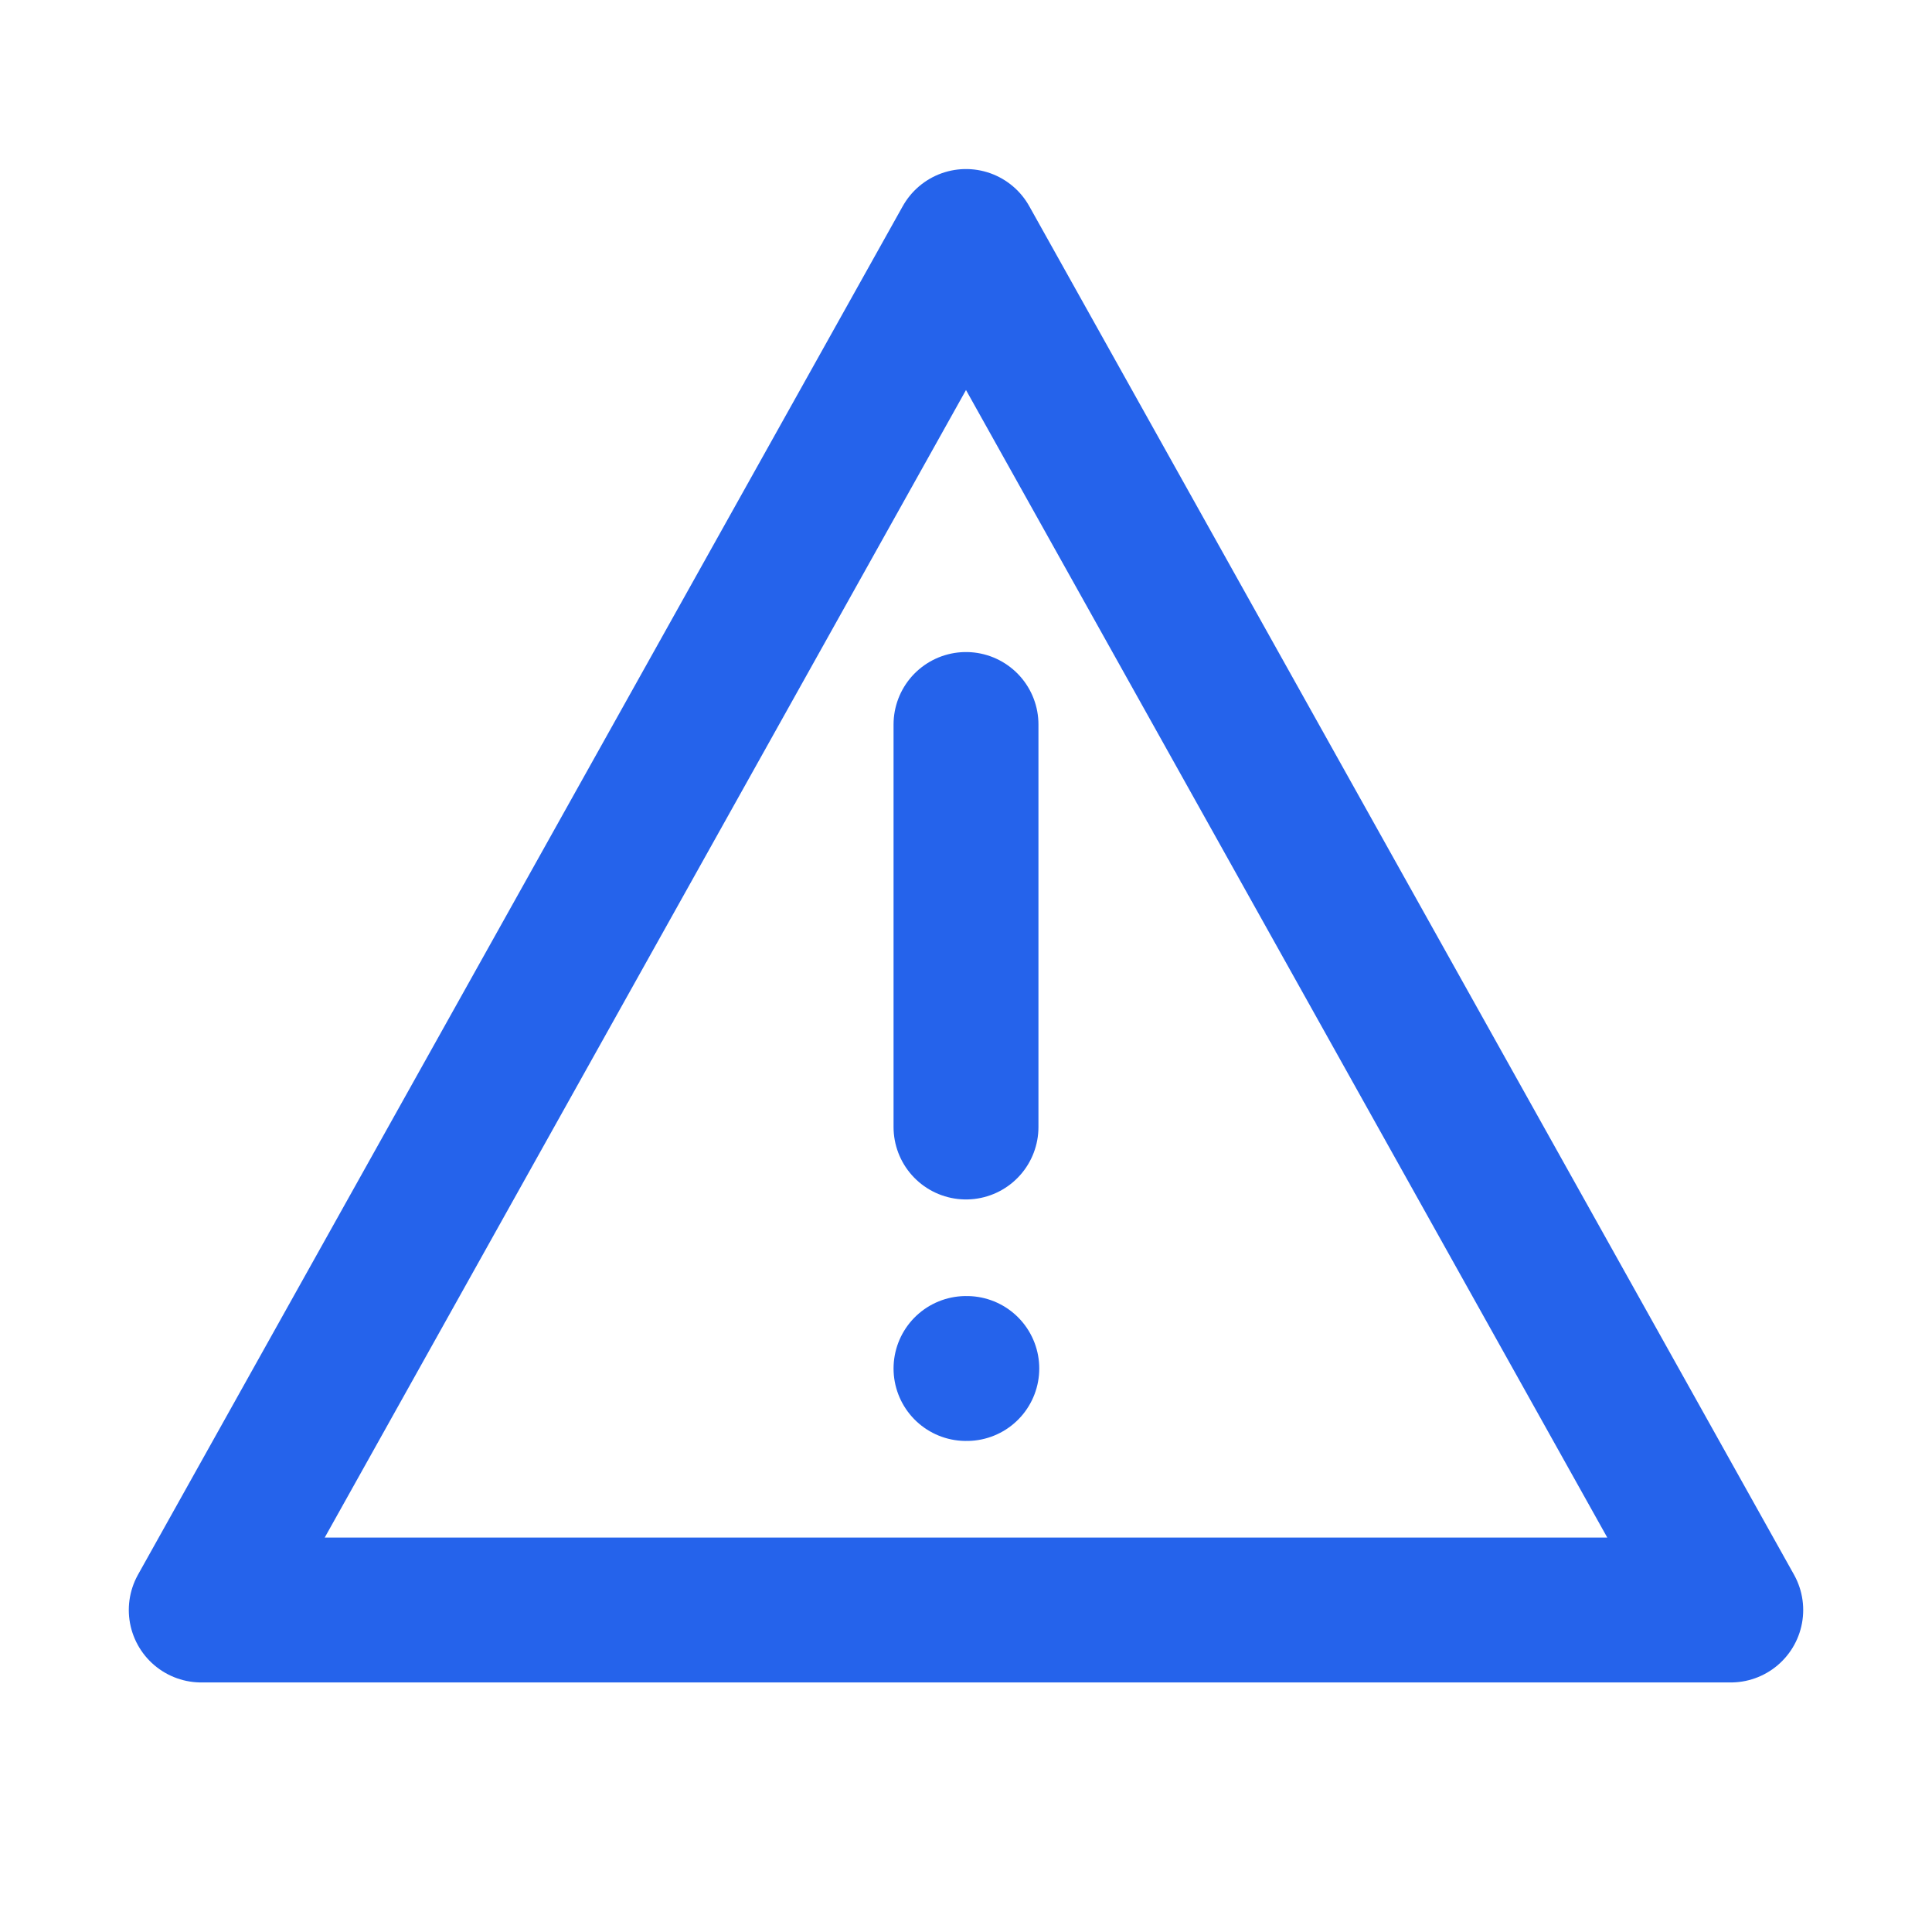
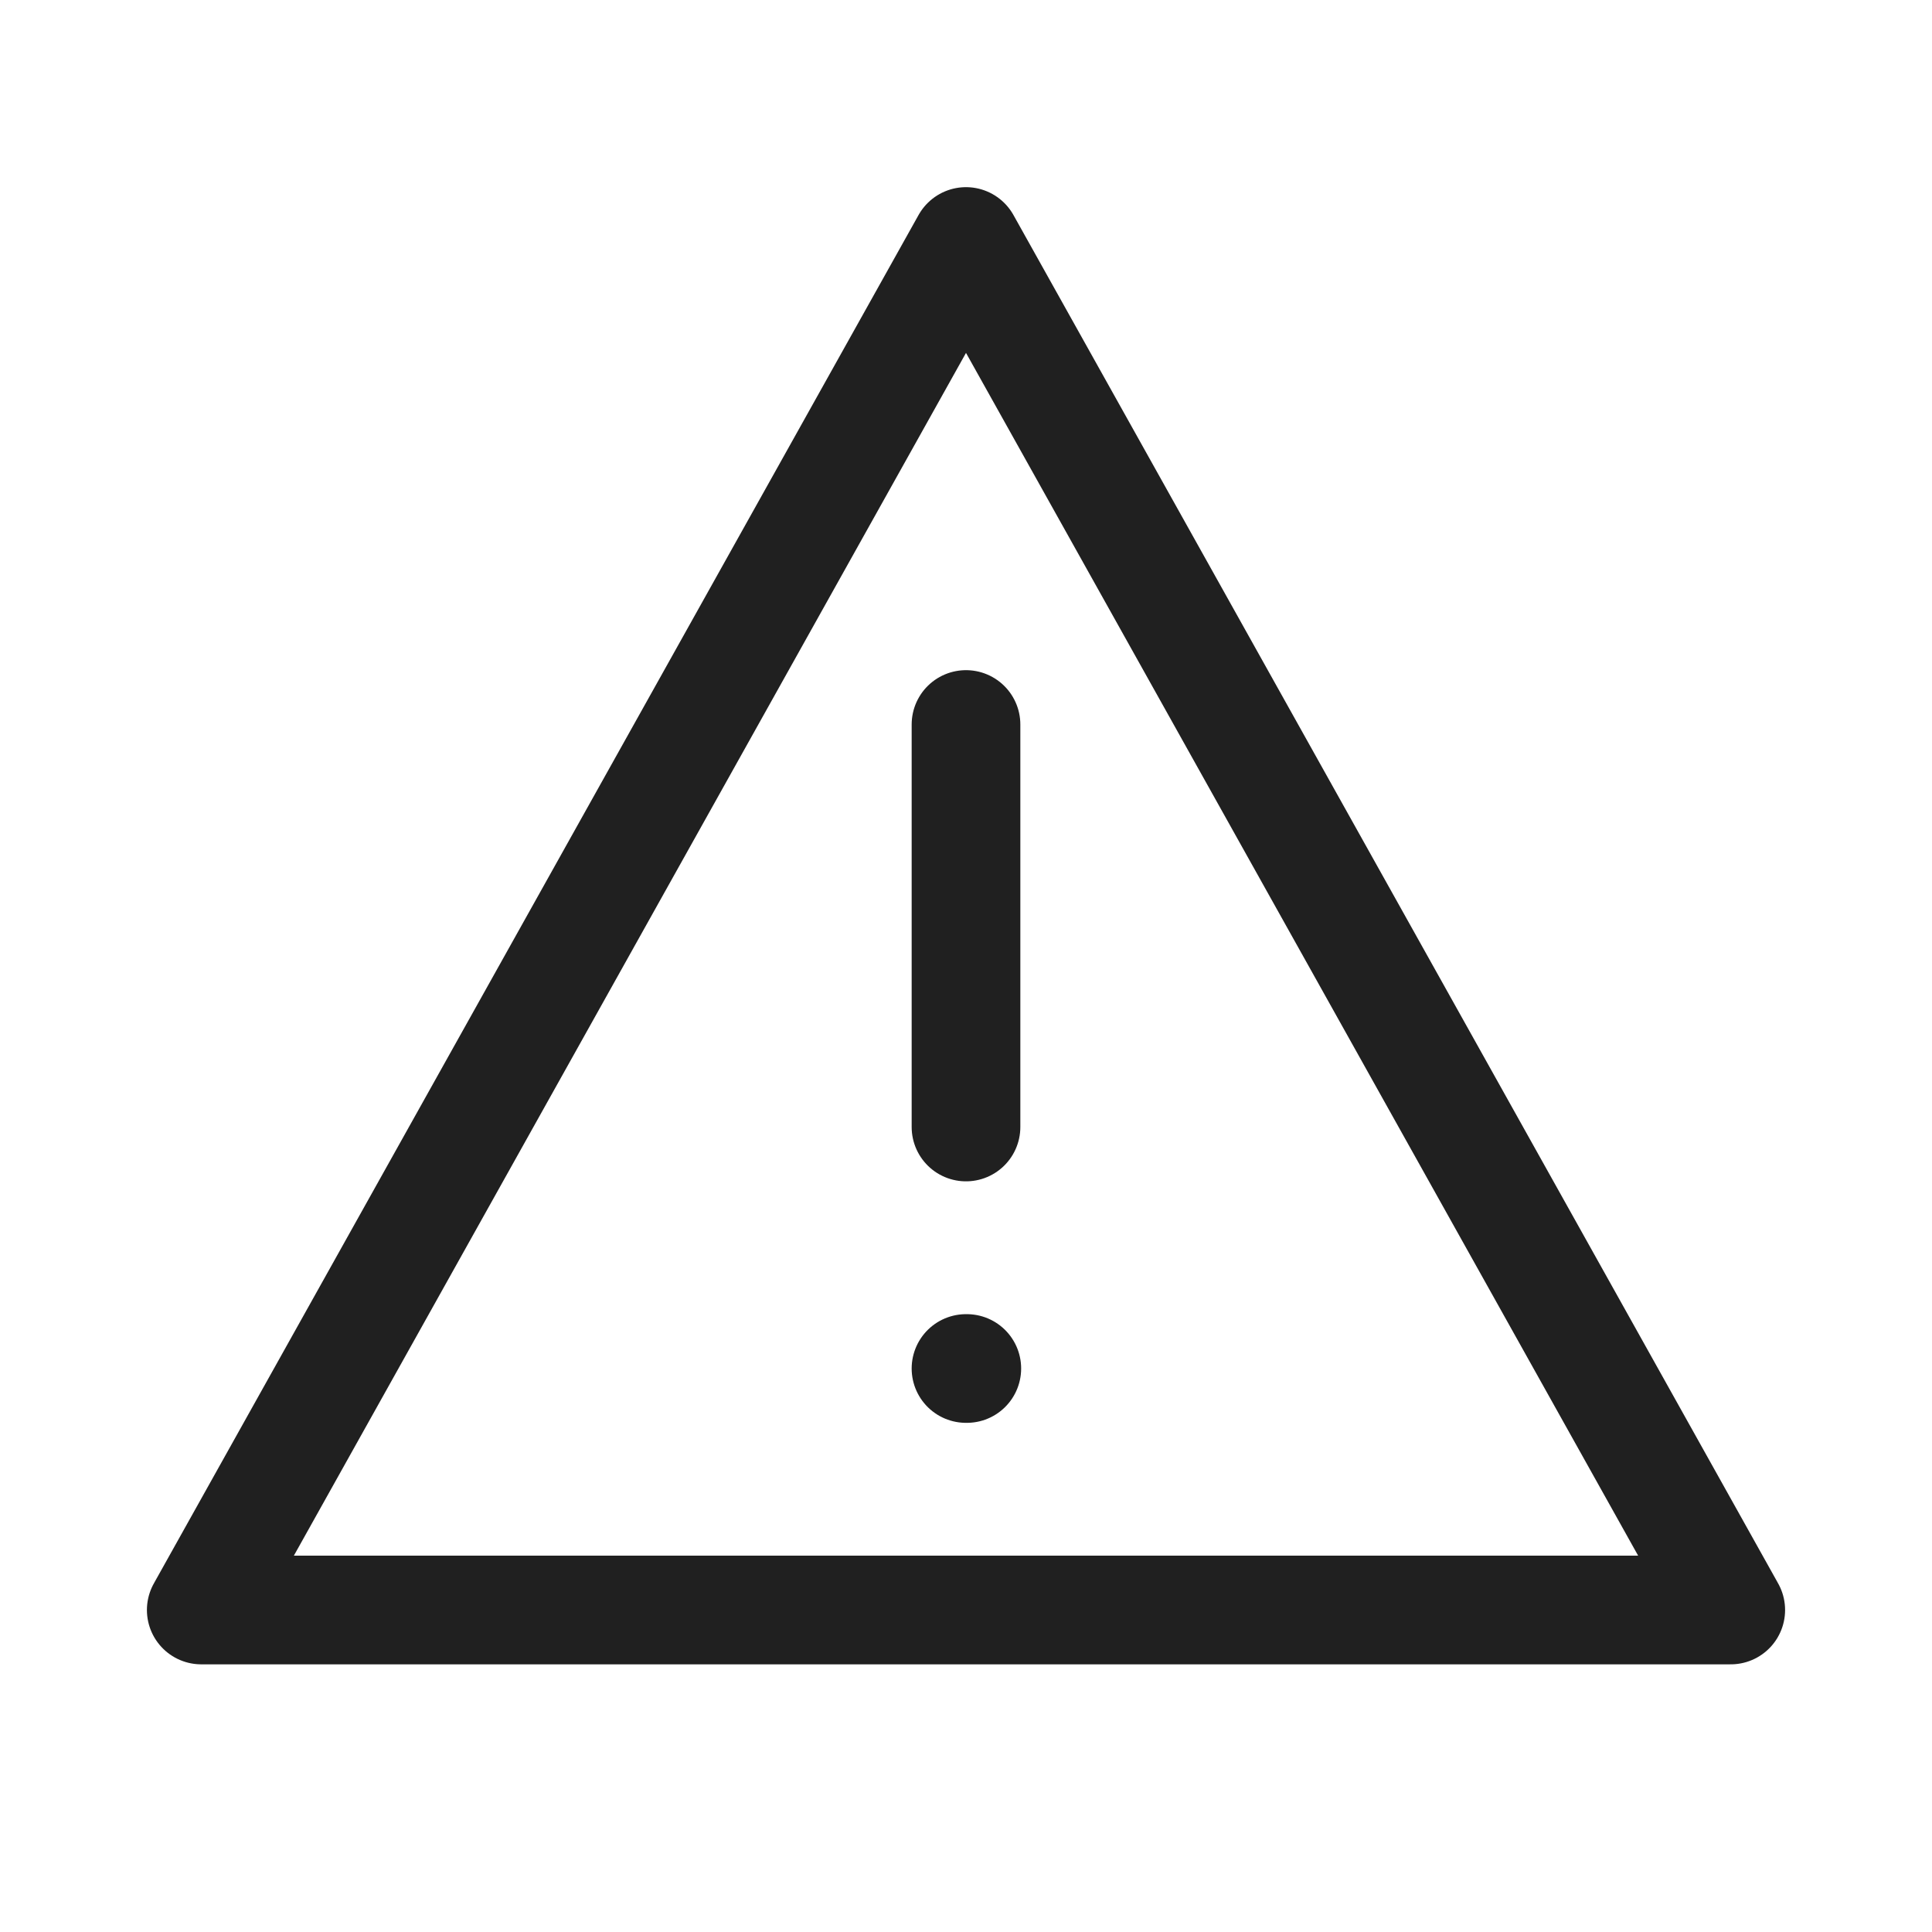
<svg xmlns="http://www.w3.org/2000/svg" viewBox="0 0 24 24">
-   <g fill="none" stroke="#2563eb" stroke-width="1.8" stroke-linecap="round" stroke-linejoin="round">
+   <g fill="none" stroke="#202020" stroke-width="1.35" stroke-linecap="round" stroke-linejoin="round">
    <path d="M12 3 2.5 20h19zM12 9v5M12 17h.01" />
  </g>
</svg>
